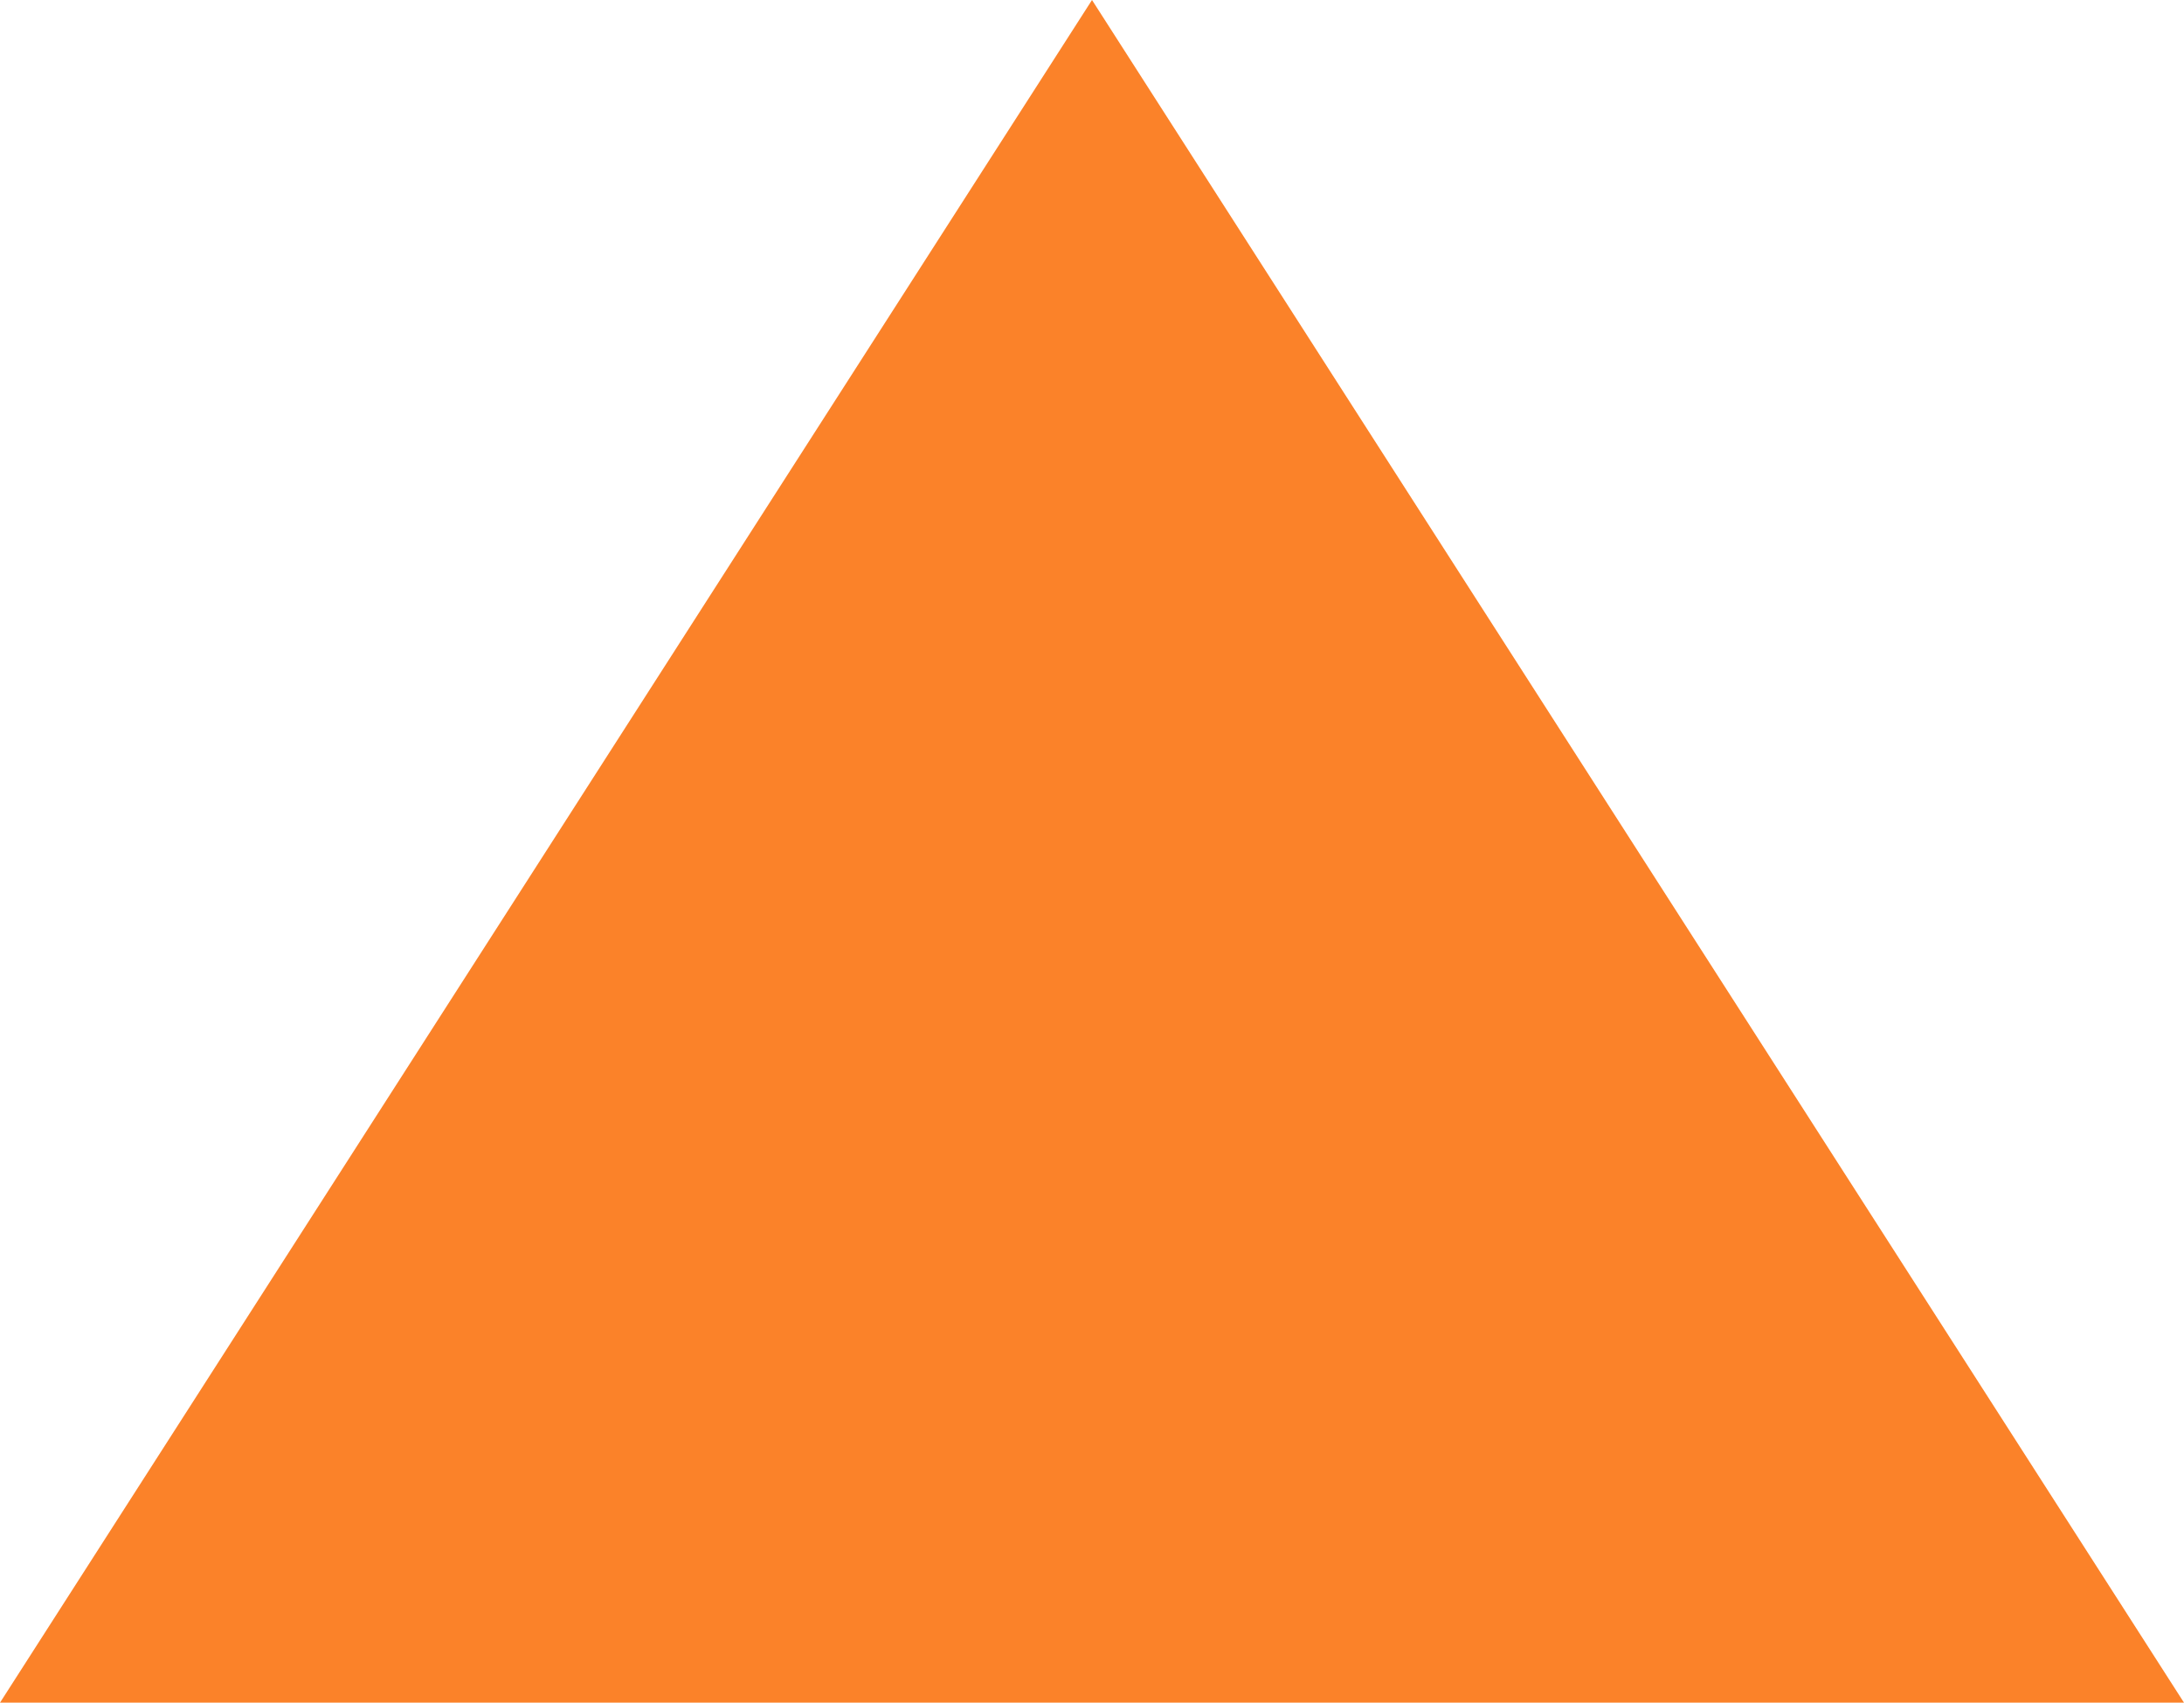
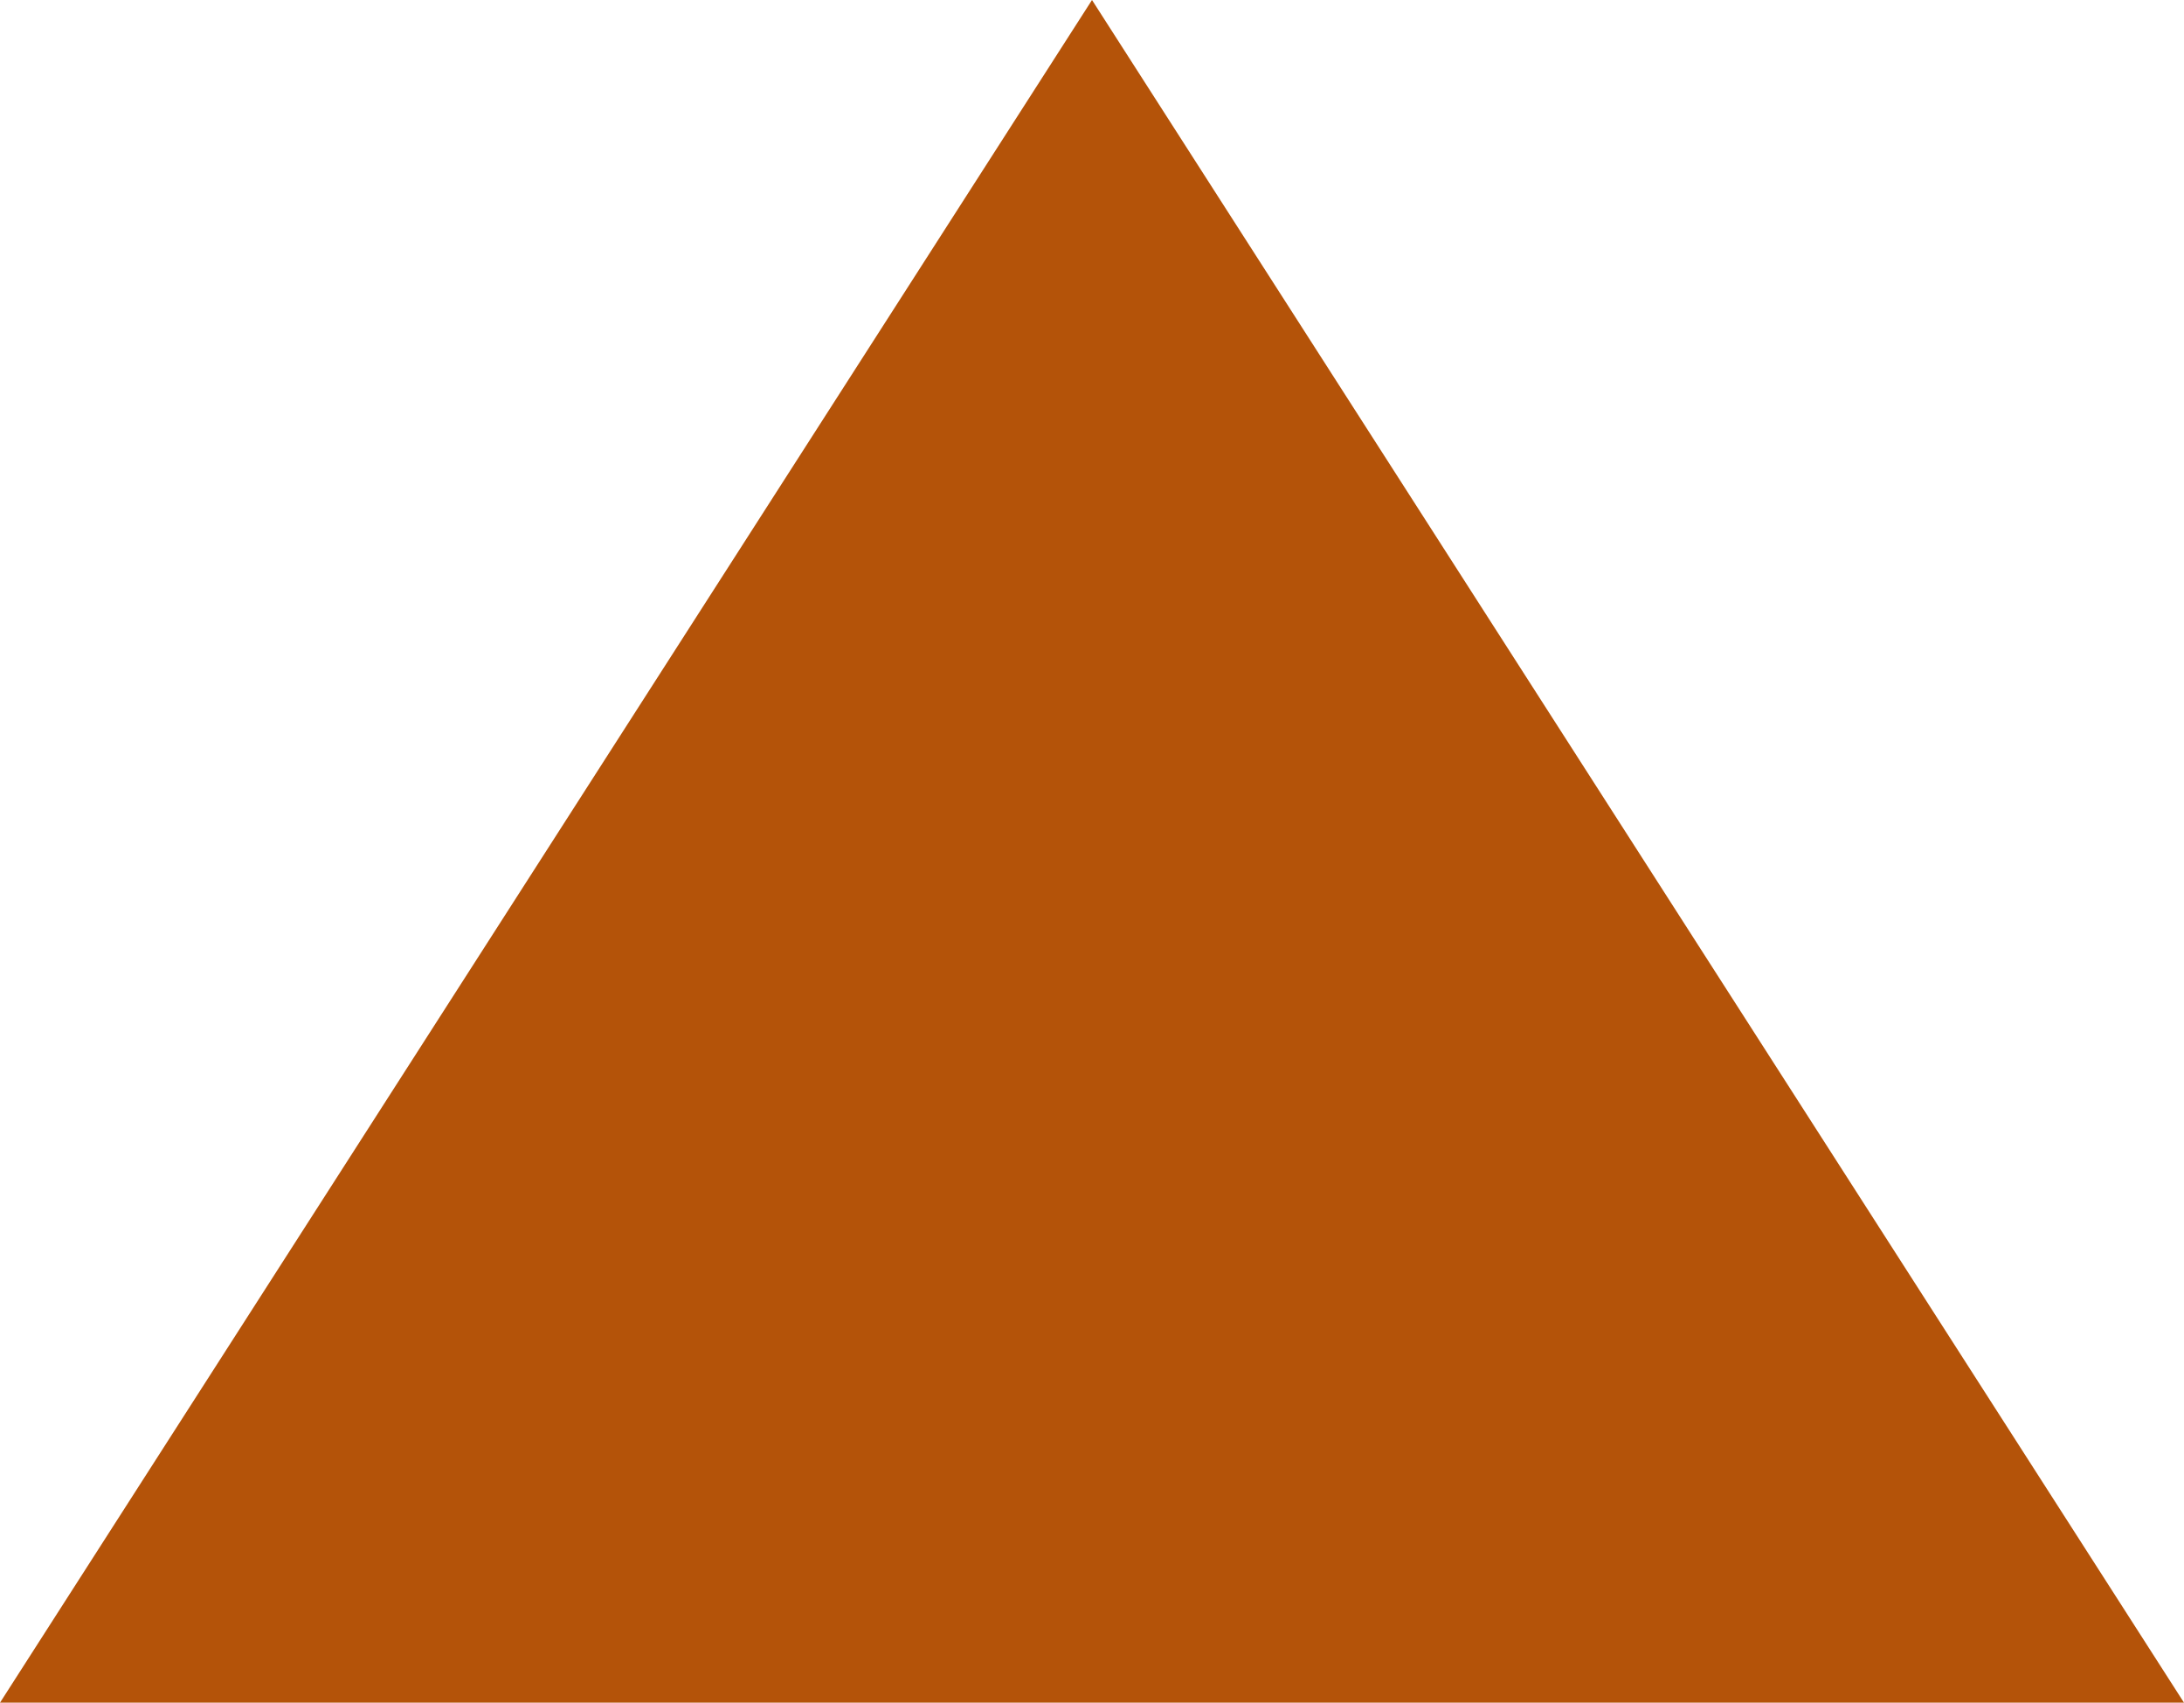
<svg xmlns="http://www.w3.org/2000/svg" preserveAspectRatio="none" overflow="visible" style="display: block;" width="8.66" height="6.75" viewBox="0 0 8.66 6.75" fill="none">
-   <path id="Polygon" d="M4.33 0L8.66 6.75H0L4.33 0Z" fill="#FB8229" />
+   <path id="Polygon" d="M4.33 0L8.66 6.75H0L4.33 0Z" fill="#B45309" />
</svg>
